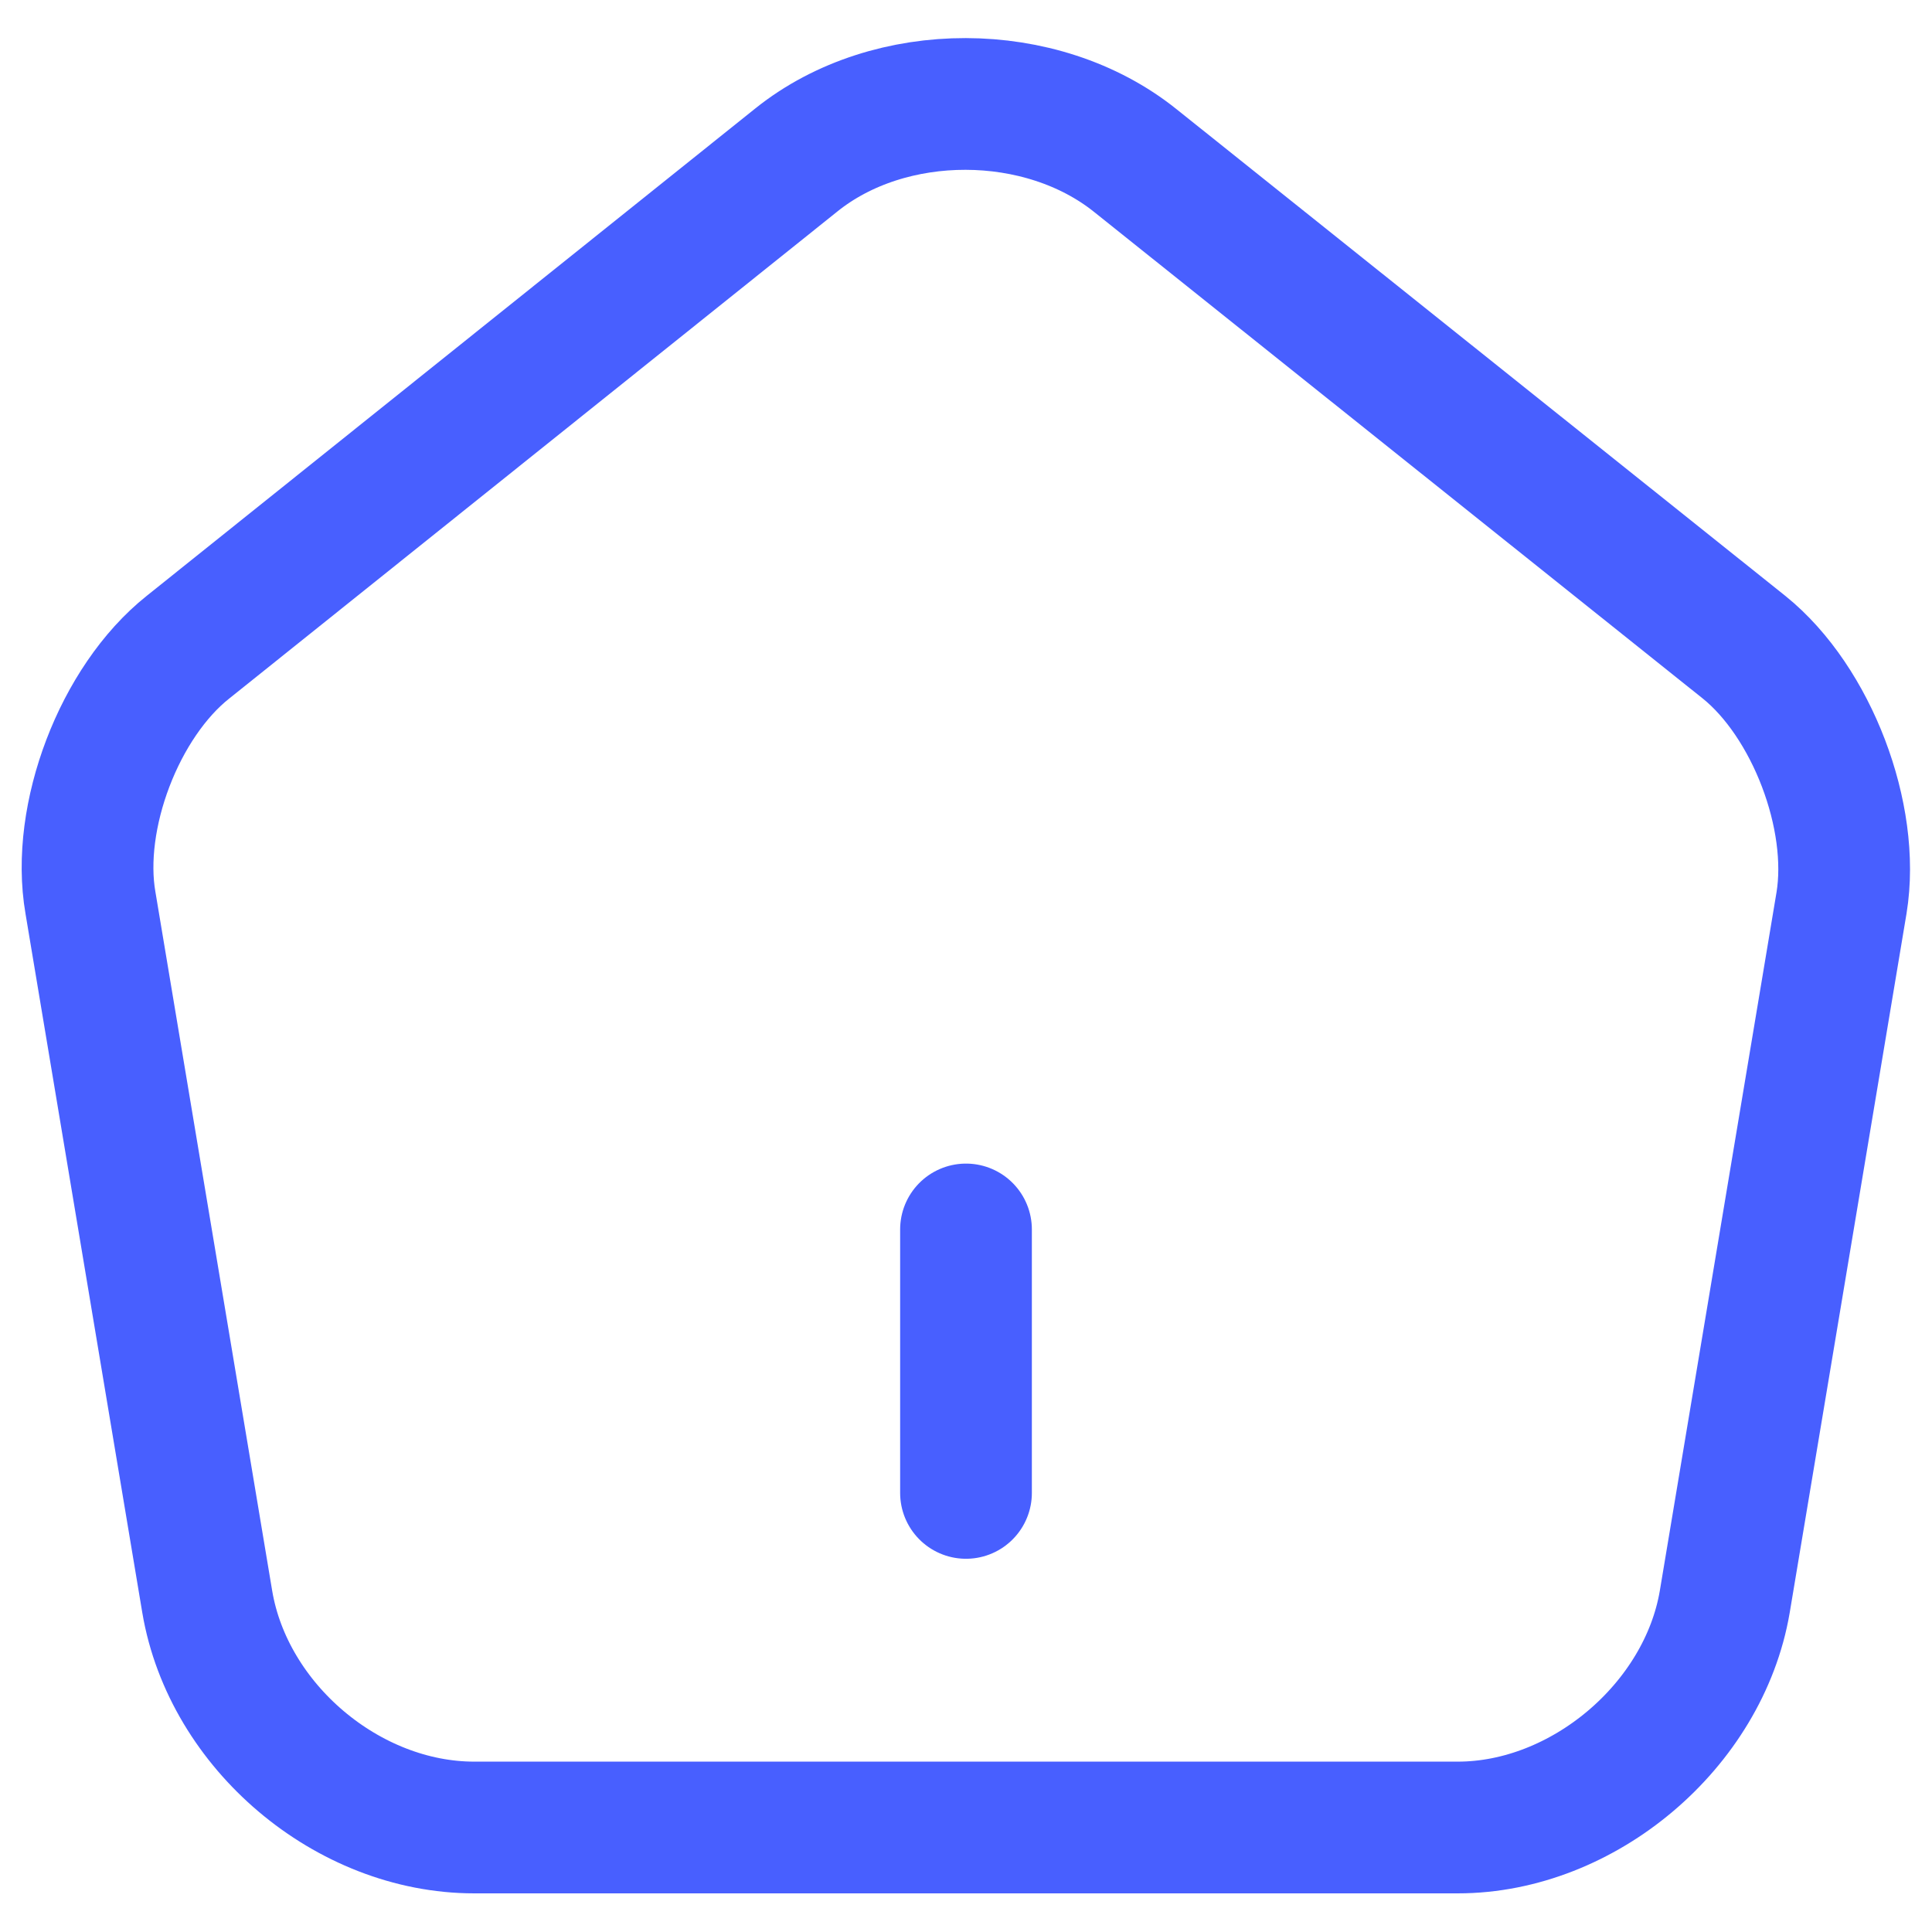
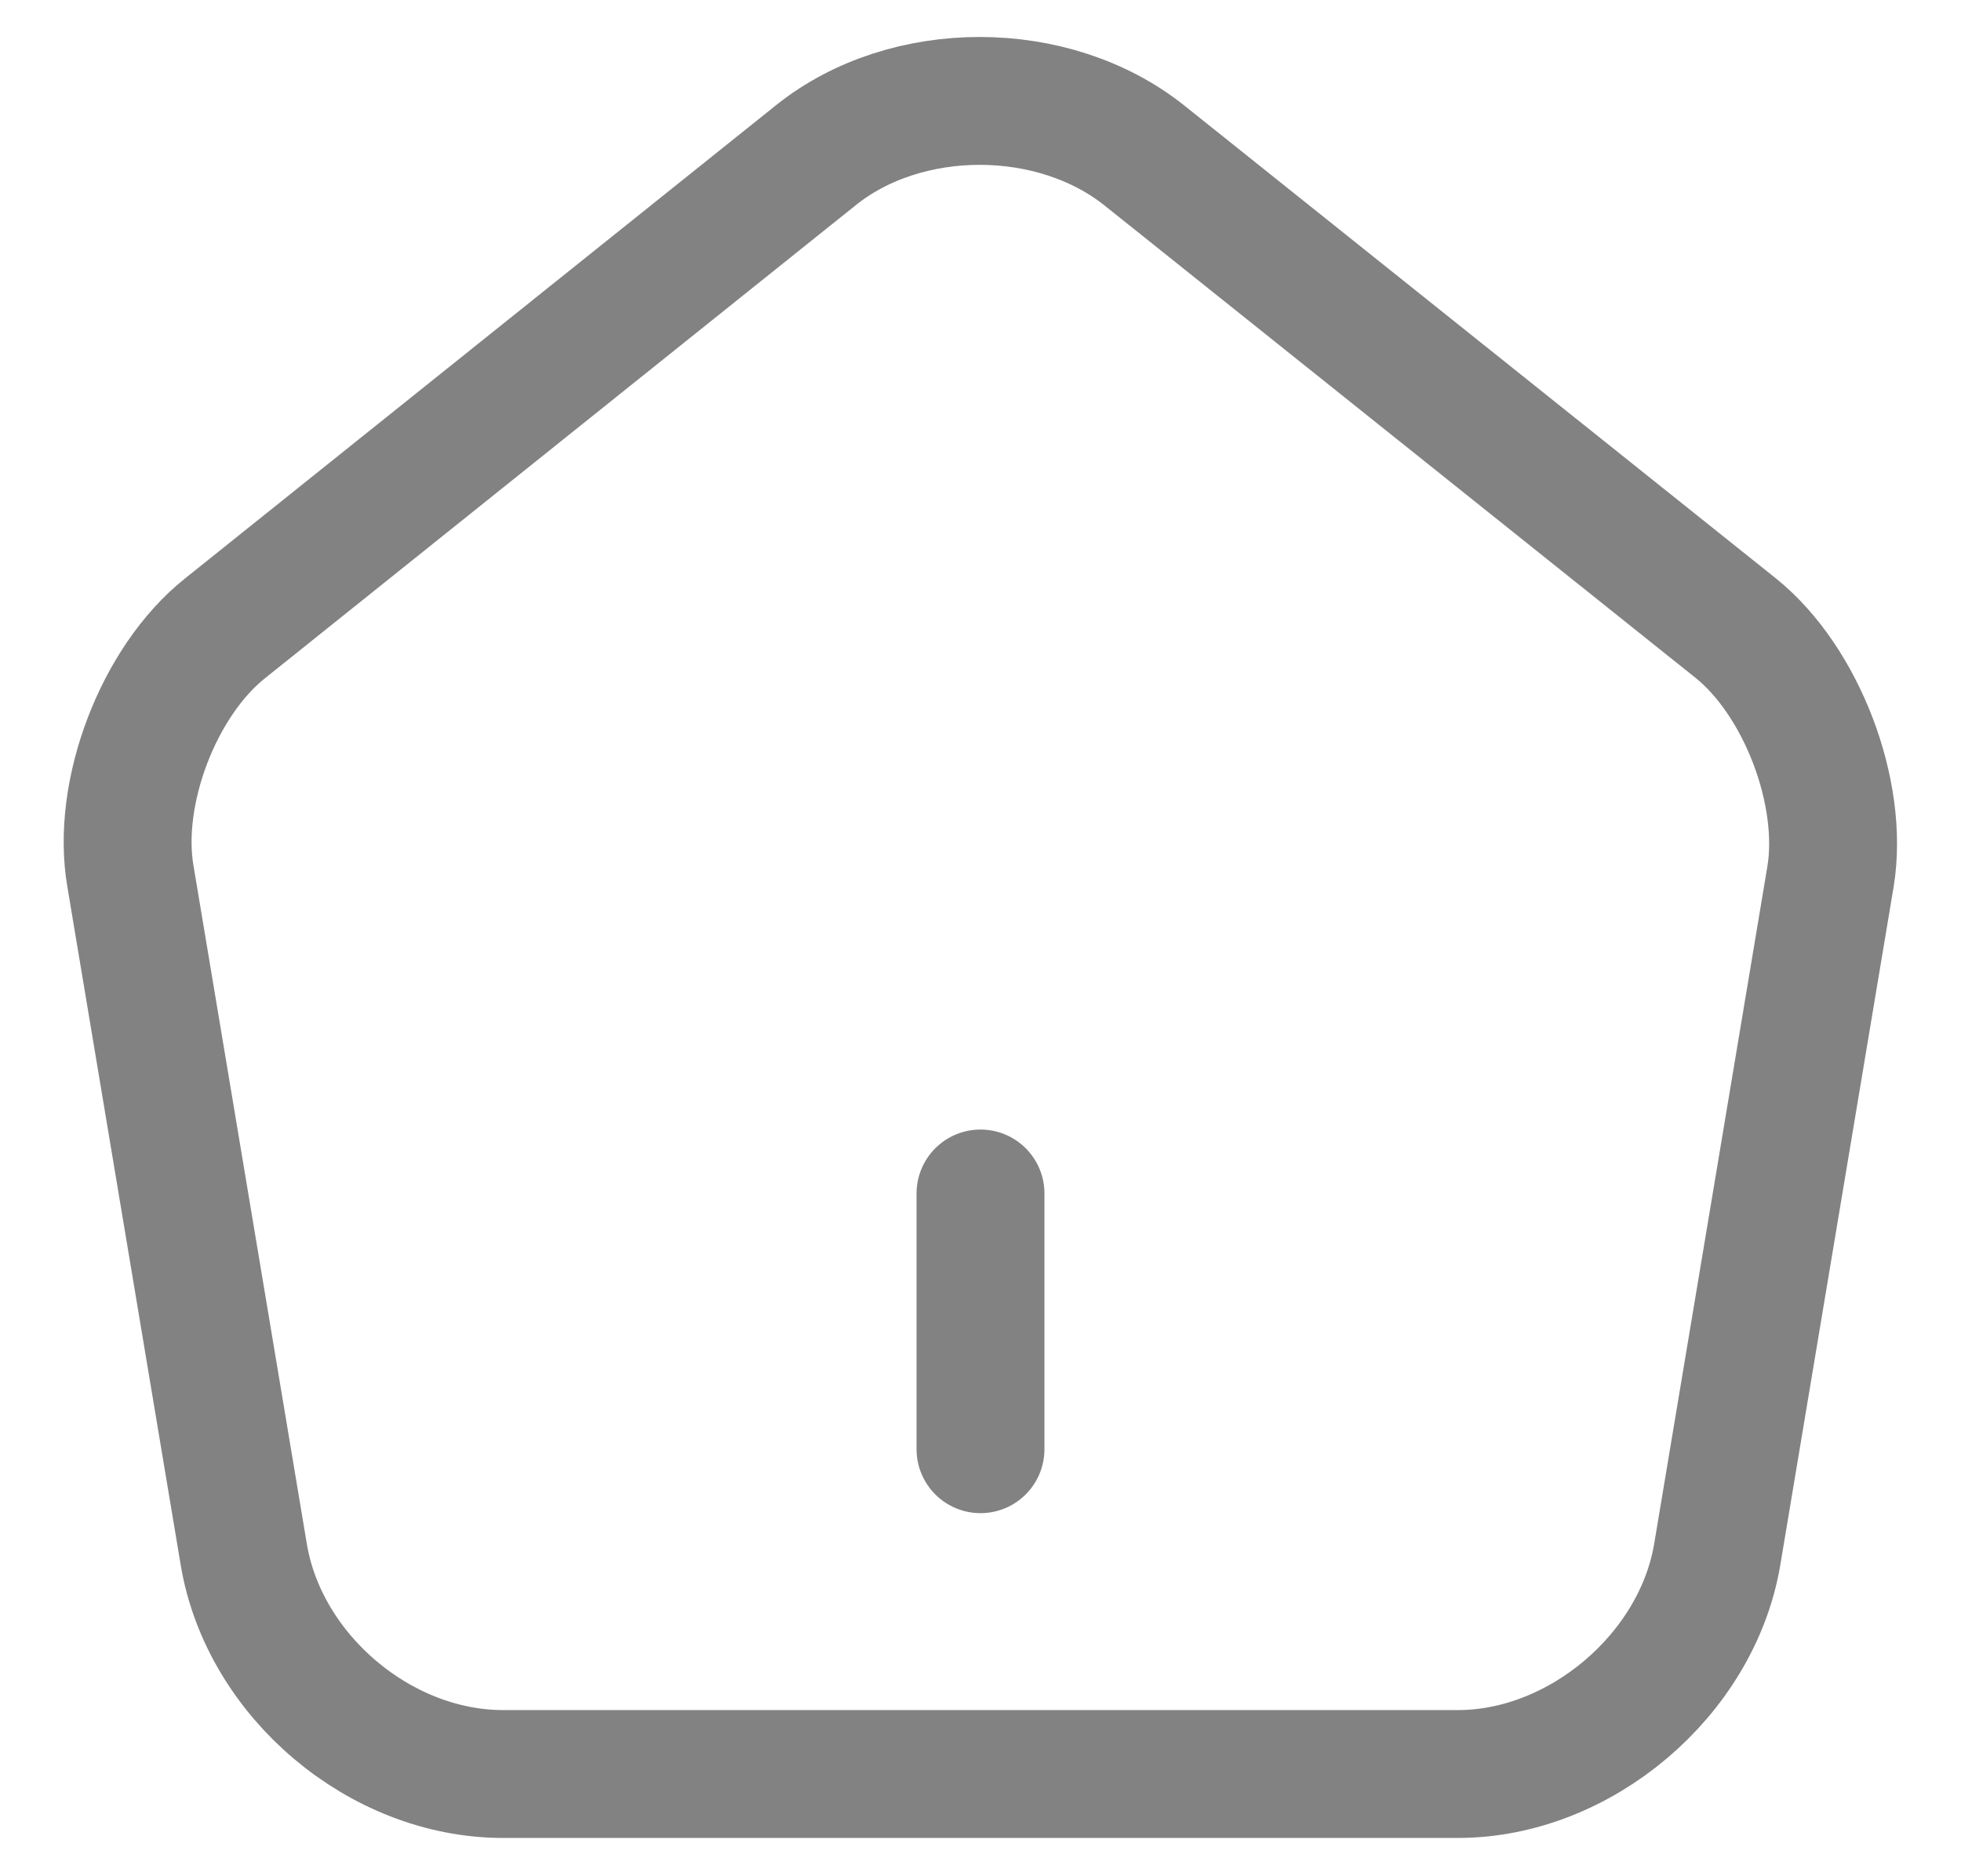
- <svg xmlns="http://www.w3.org/2000/svg" width="22" height="22" viewBox="0 0 22 22" fill="none">
-   <path d="M11 17V14M9.07 1.82L2.14 7.37C1.36 7.99 0.86 9.3 1.03 10.28L2.36 18.24C2.6 19.66 3.96 20.81 5.4 20.81H16.6C18.03 20.81 19.4 19.65 19.64 18.24L20.97 10.28C21.13 9.3 20.63 7.99 19.86 7.37L12.93 1.83C11.86 0.97 10.13 0.97 9.07 1.82V1.82Z" stroke="#485FFF" stroke-width="1.5" stroke-linecap="round" stroke-linejoin="round" />
+ <svg xmlns="http://www.w3.org/2000/svg" width="23" height="22" viewBox="0 0 23 22" fill="none">
+   <path d="M11.5 17V14M9.57 1.82L2.64 7.37C1.86 7.99 1.36 9.3 1.53 10.28L2.86 18.24C3.1 19.66 4.46 20.81 5.9 20.81H17.1C18.53 20.81 19.9 19.65 20.14 18.24L21.47 10.28C21.63 9.3 21.13 7.99 20.36 7.37L13.43 1.83C12.36 0.97 10.63 0.97 9.57 1.82V1.82Z" stroke="#828282" stroke-width="1.5" stroke-linecap="round" stroke-linejoin="round" />
</svg>
